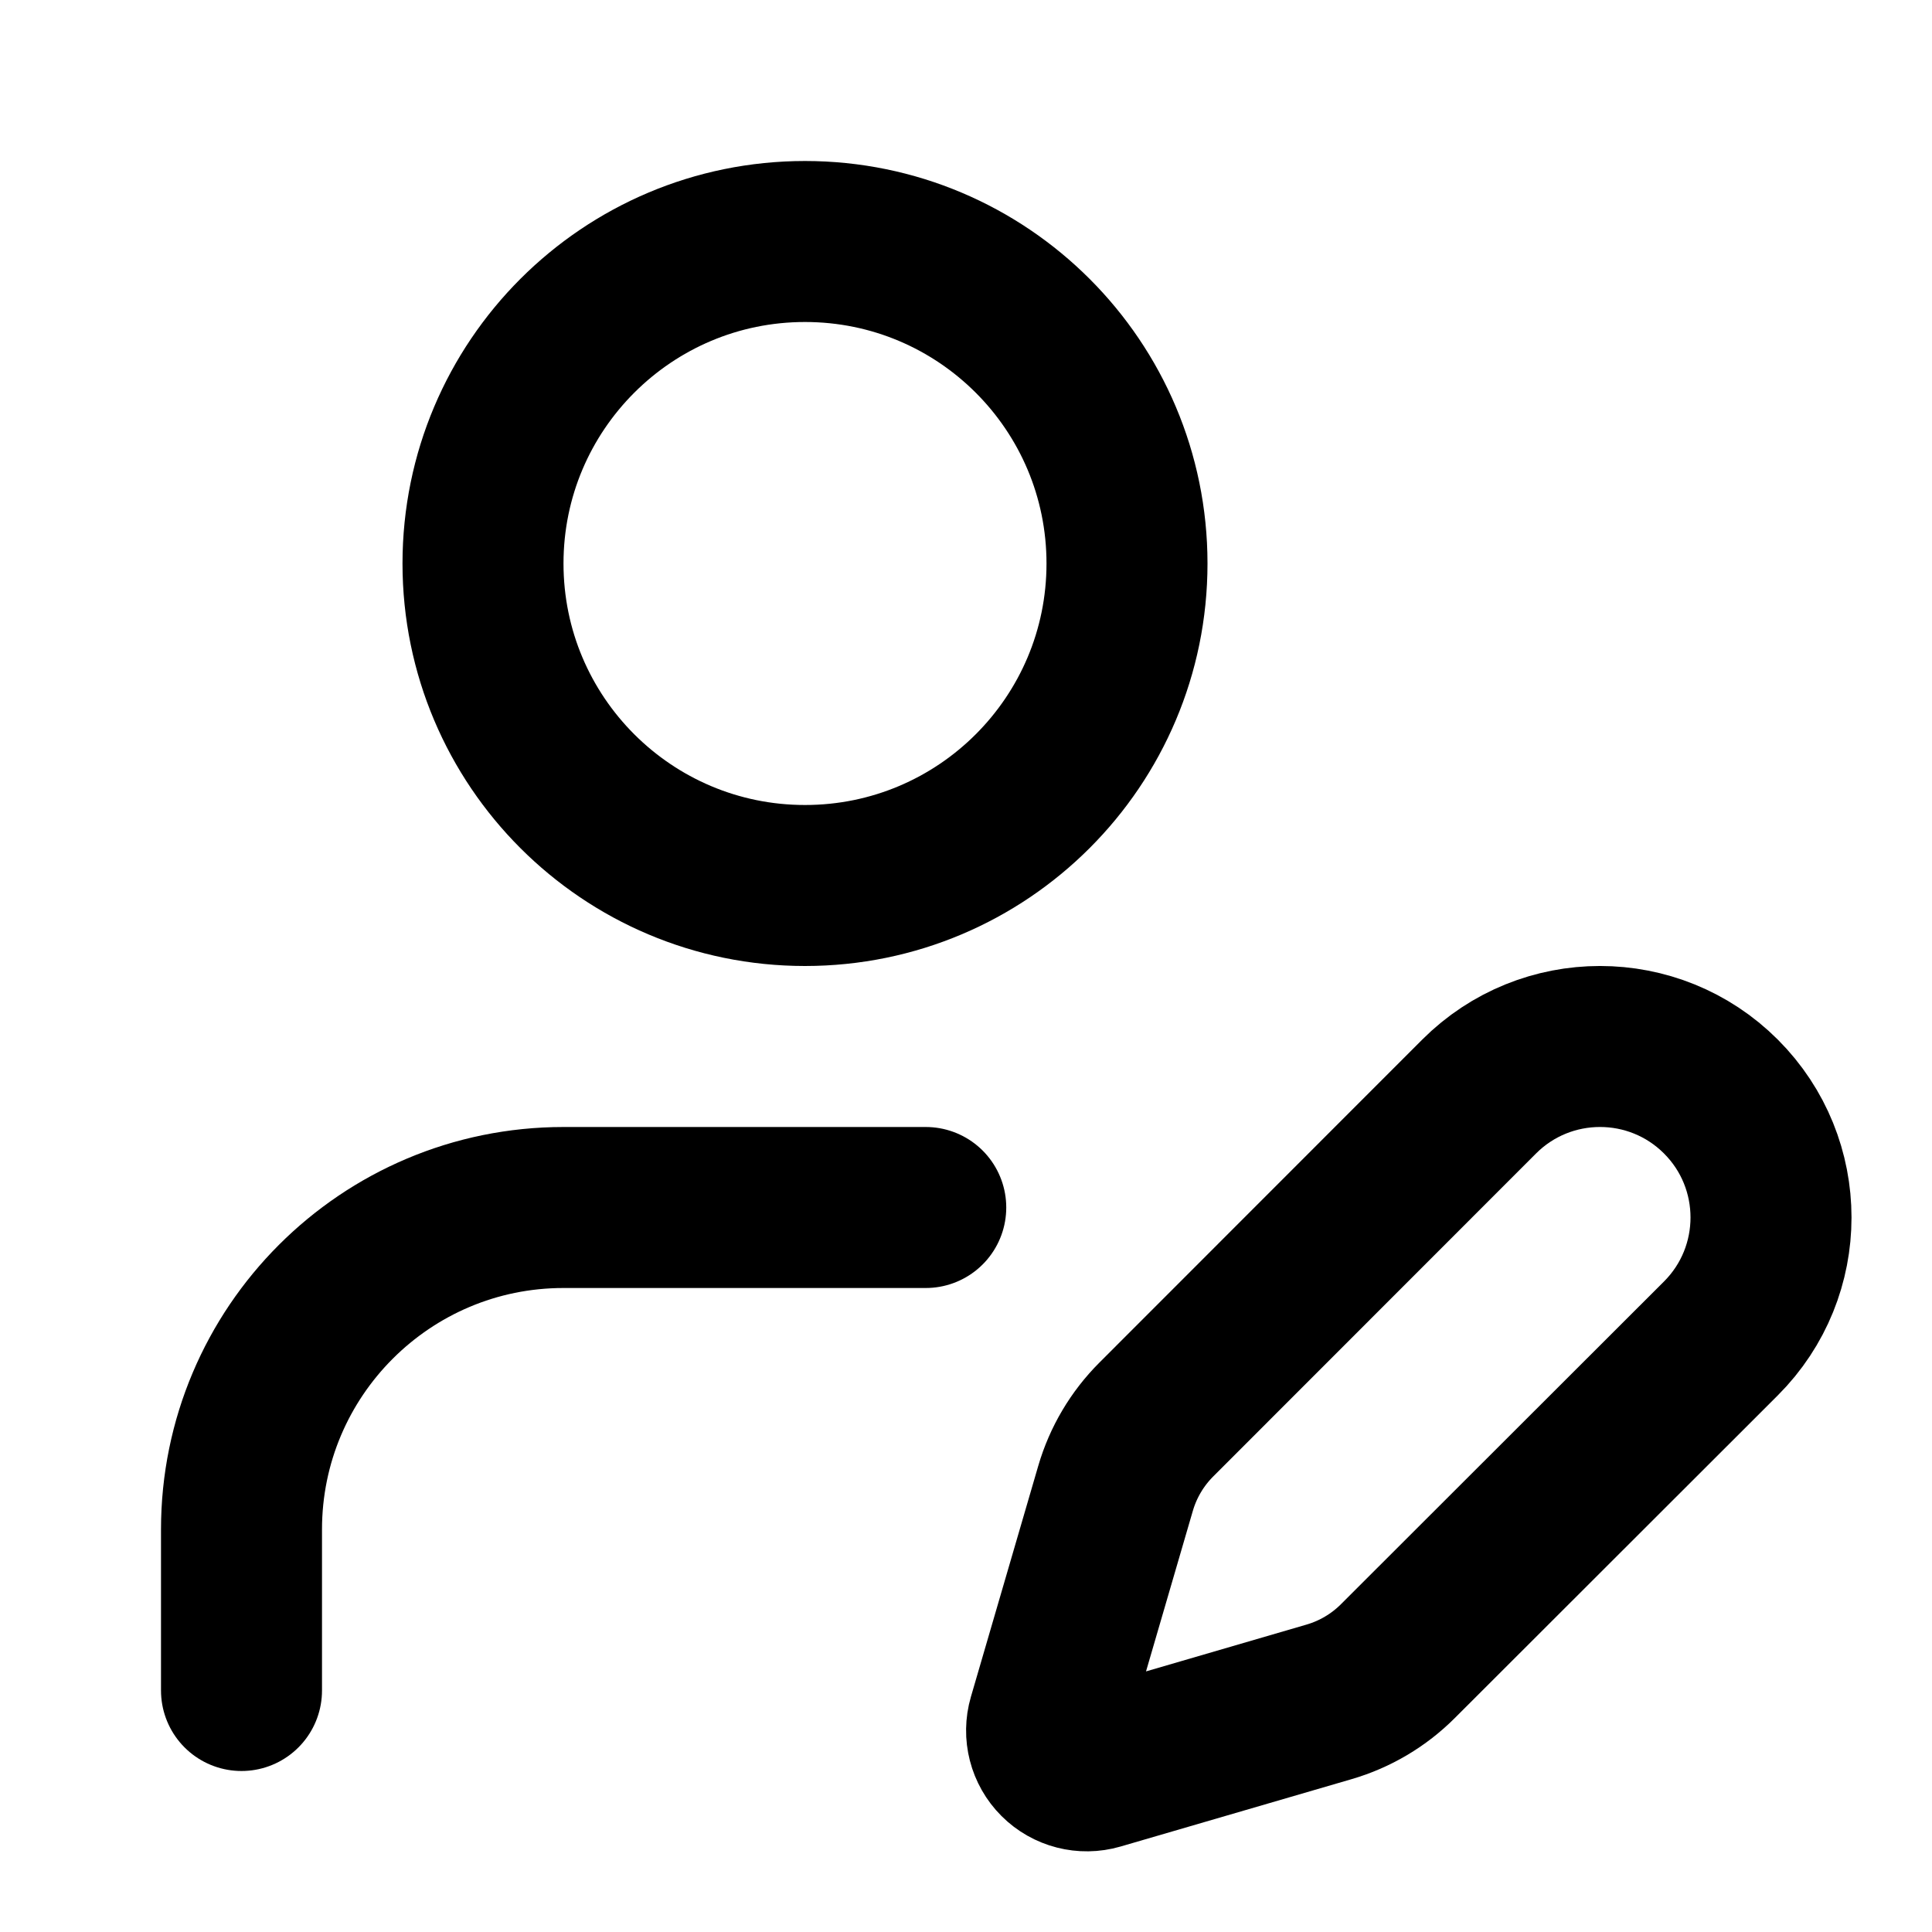
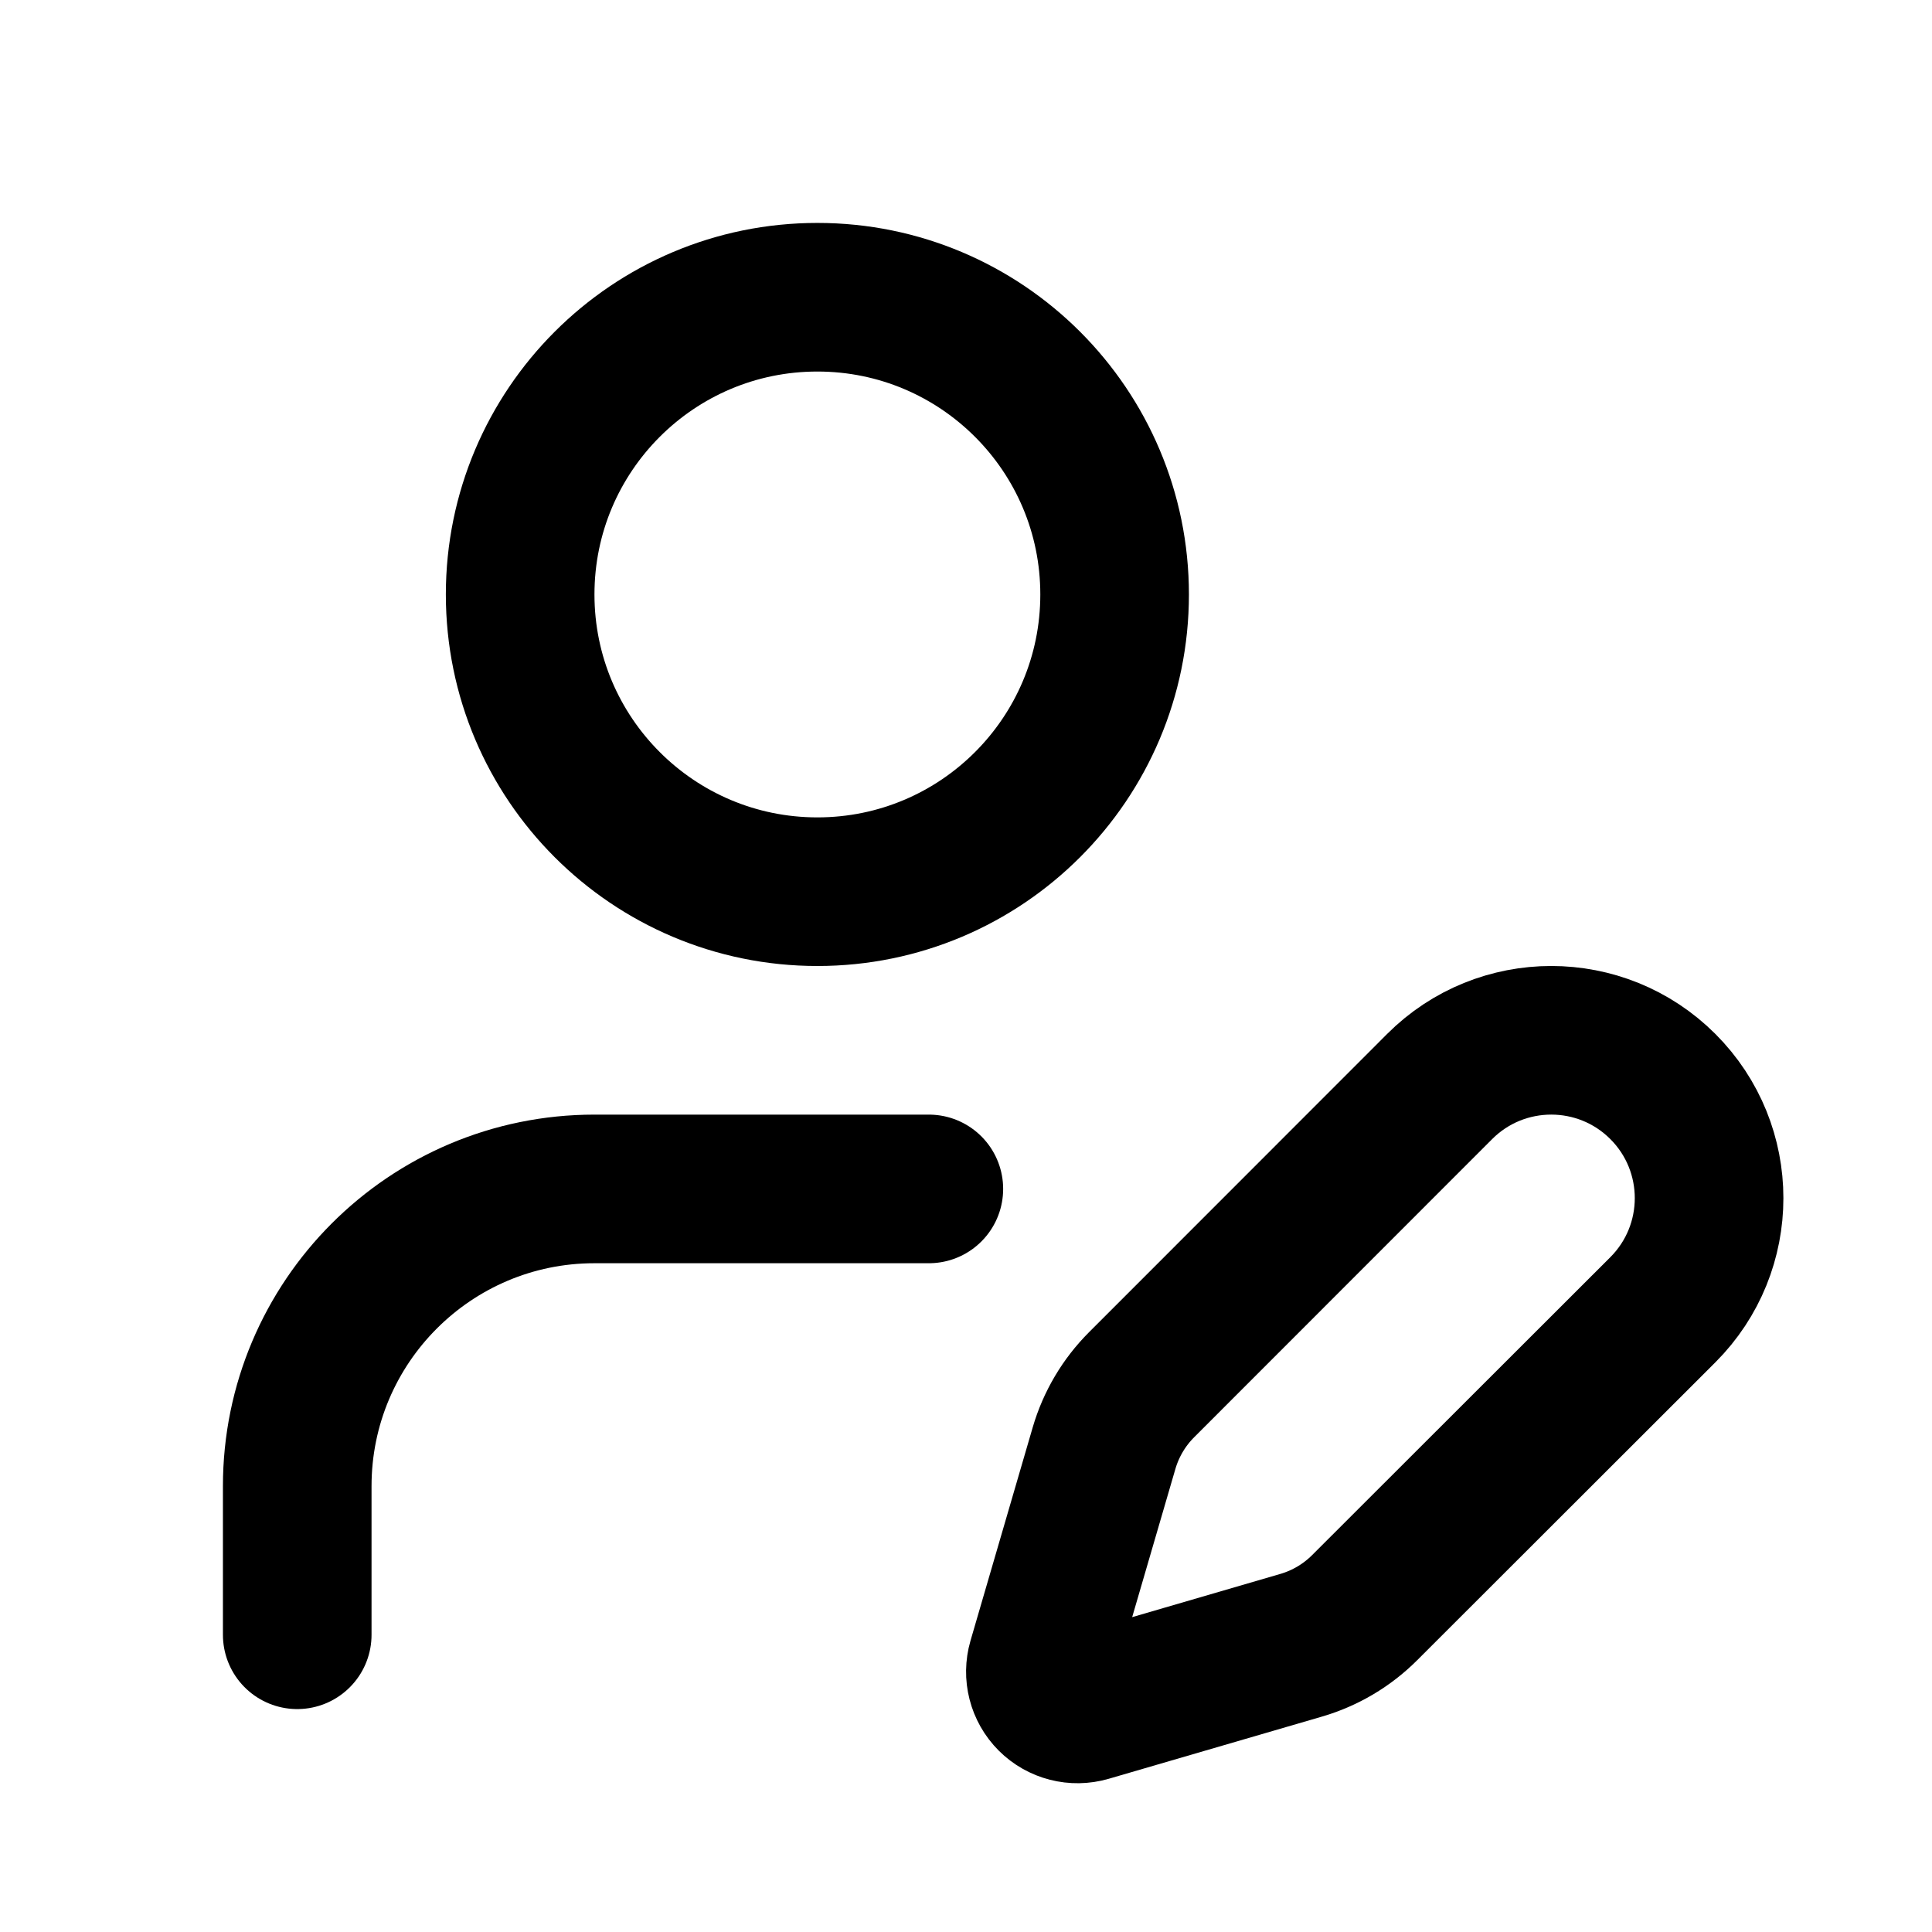
- <svg xmlns="http://www.w3.org/2000/svg" width="24" height="24" viewBox="0 0 24 24" fill="none" stroke="currentColor" stroke-width="2" stroke-linecap="round" stroke-linejoin="round" class="lucide lucide-user-pen-icon lucide-user-pen">
+ <svg xmlns="http://www.w3.org/2000/svg" width="24" height="24" viewBox="-1 -1 26 26" fill="none" stroke="currentColor" stroke-width="2" stroke-linecap="round" stroke-linejoin="round" class="lucide lucide-user-pen-icon lucide-user-pen">
  <path d="M11.5 15H7a4 4 0 0 0-4 4v2" />
  <path d="M21.378 16.626a1 1 0 0 0-3.004-3.004l-4.01 4.012a2 2 0 0 0-.506.854l-.837 2.87a.5.5 0 0 0 .62.62l2.87-.837a2 2 0 0 0 .854-.506z" />
  <circle cx="10" cy="7" r="4" />
</svg>
